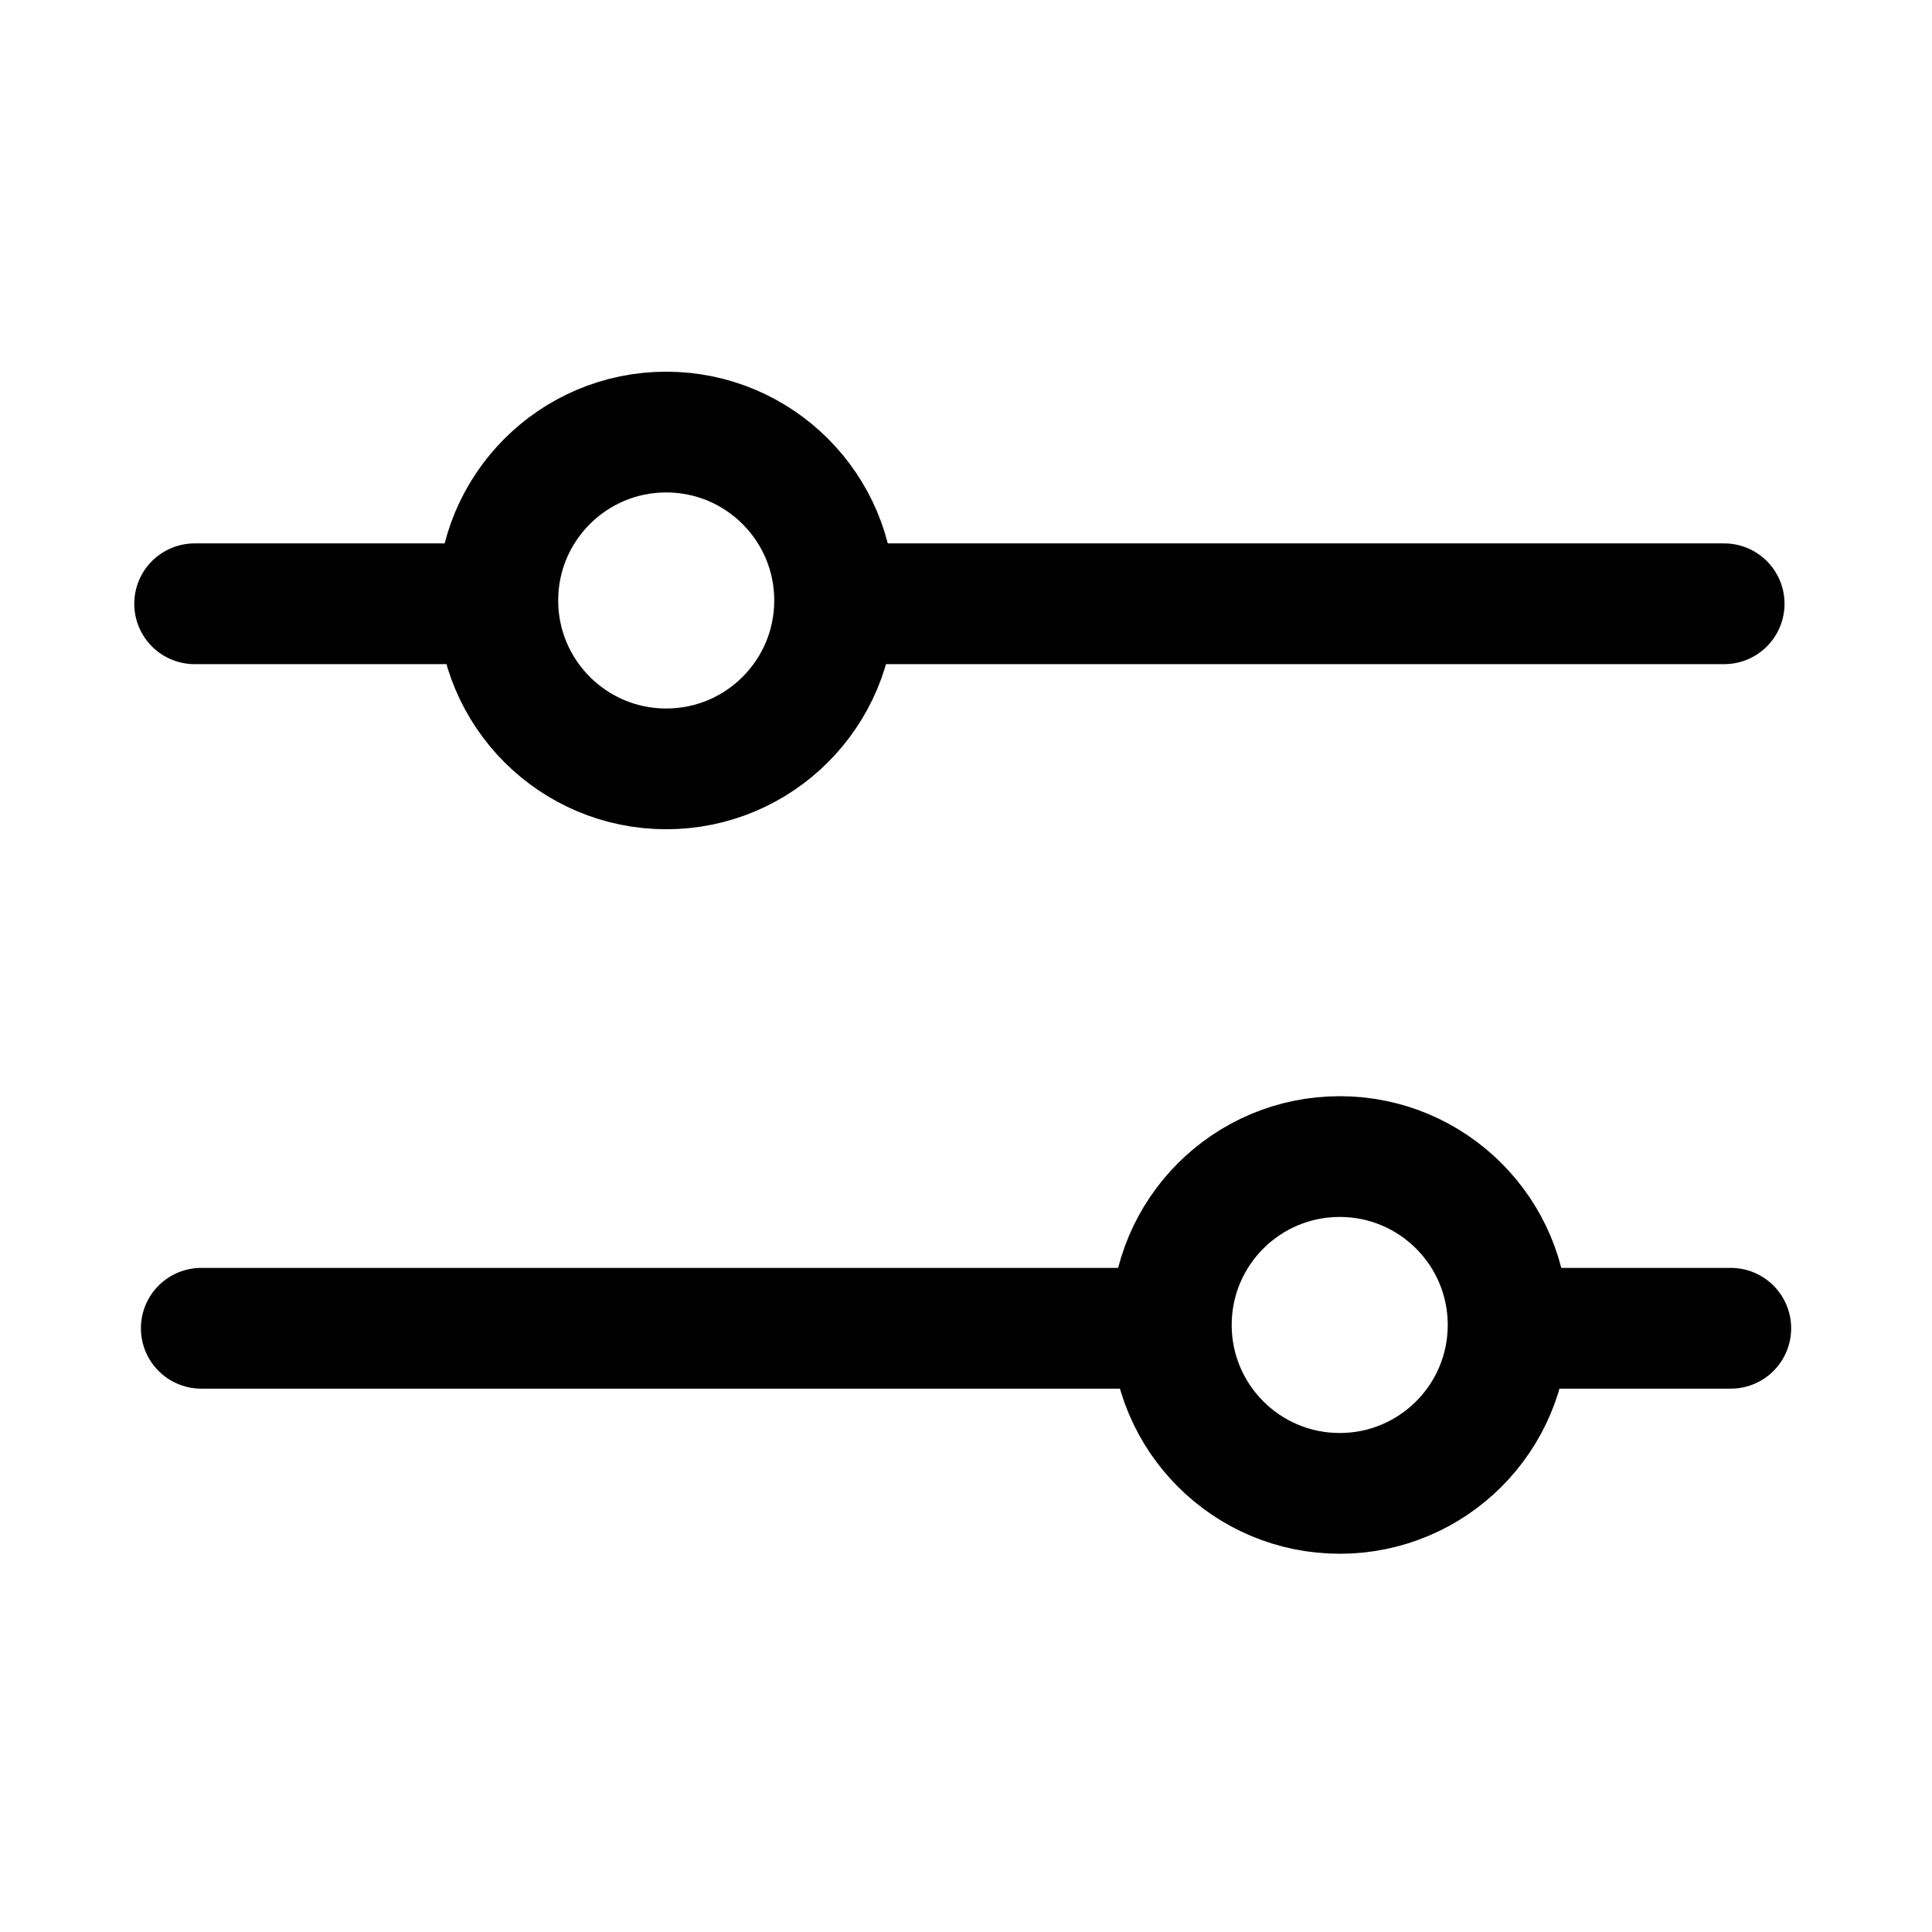
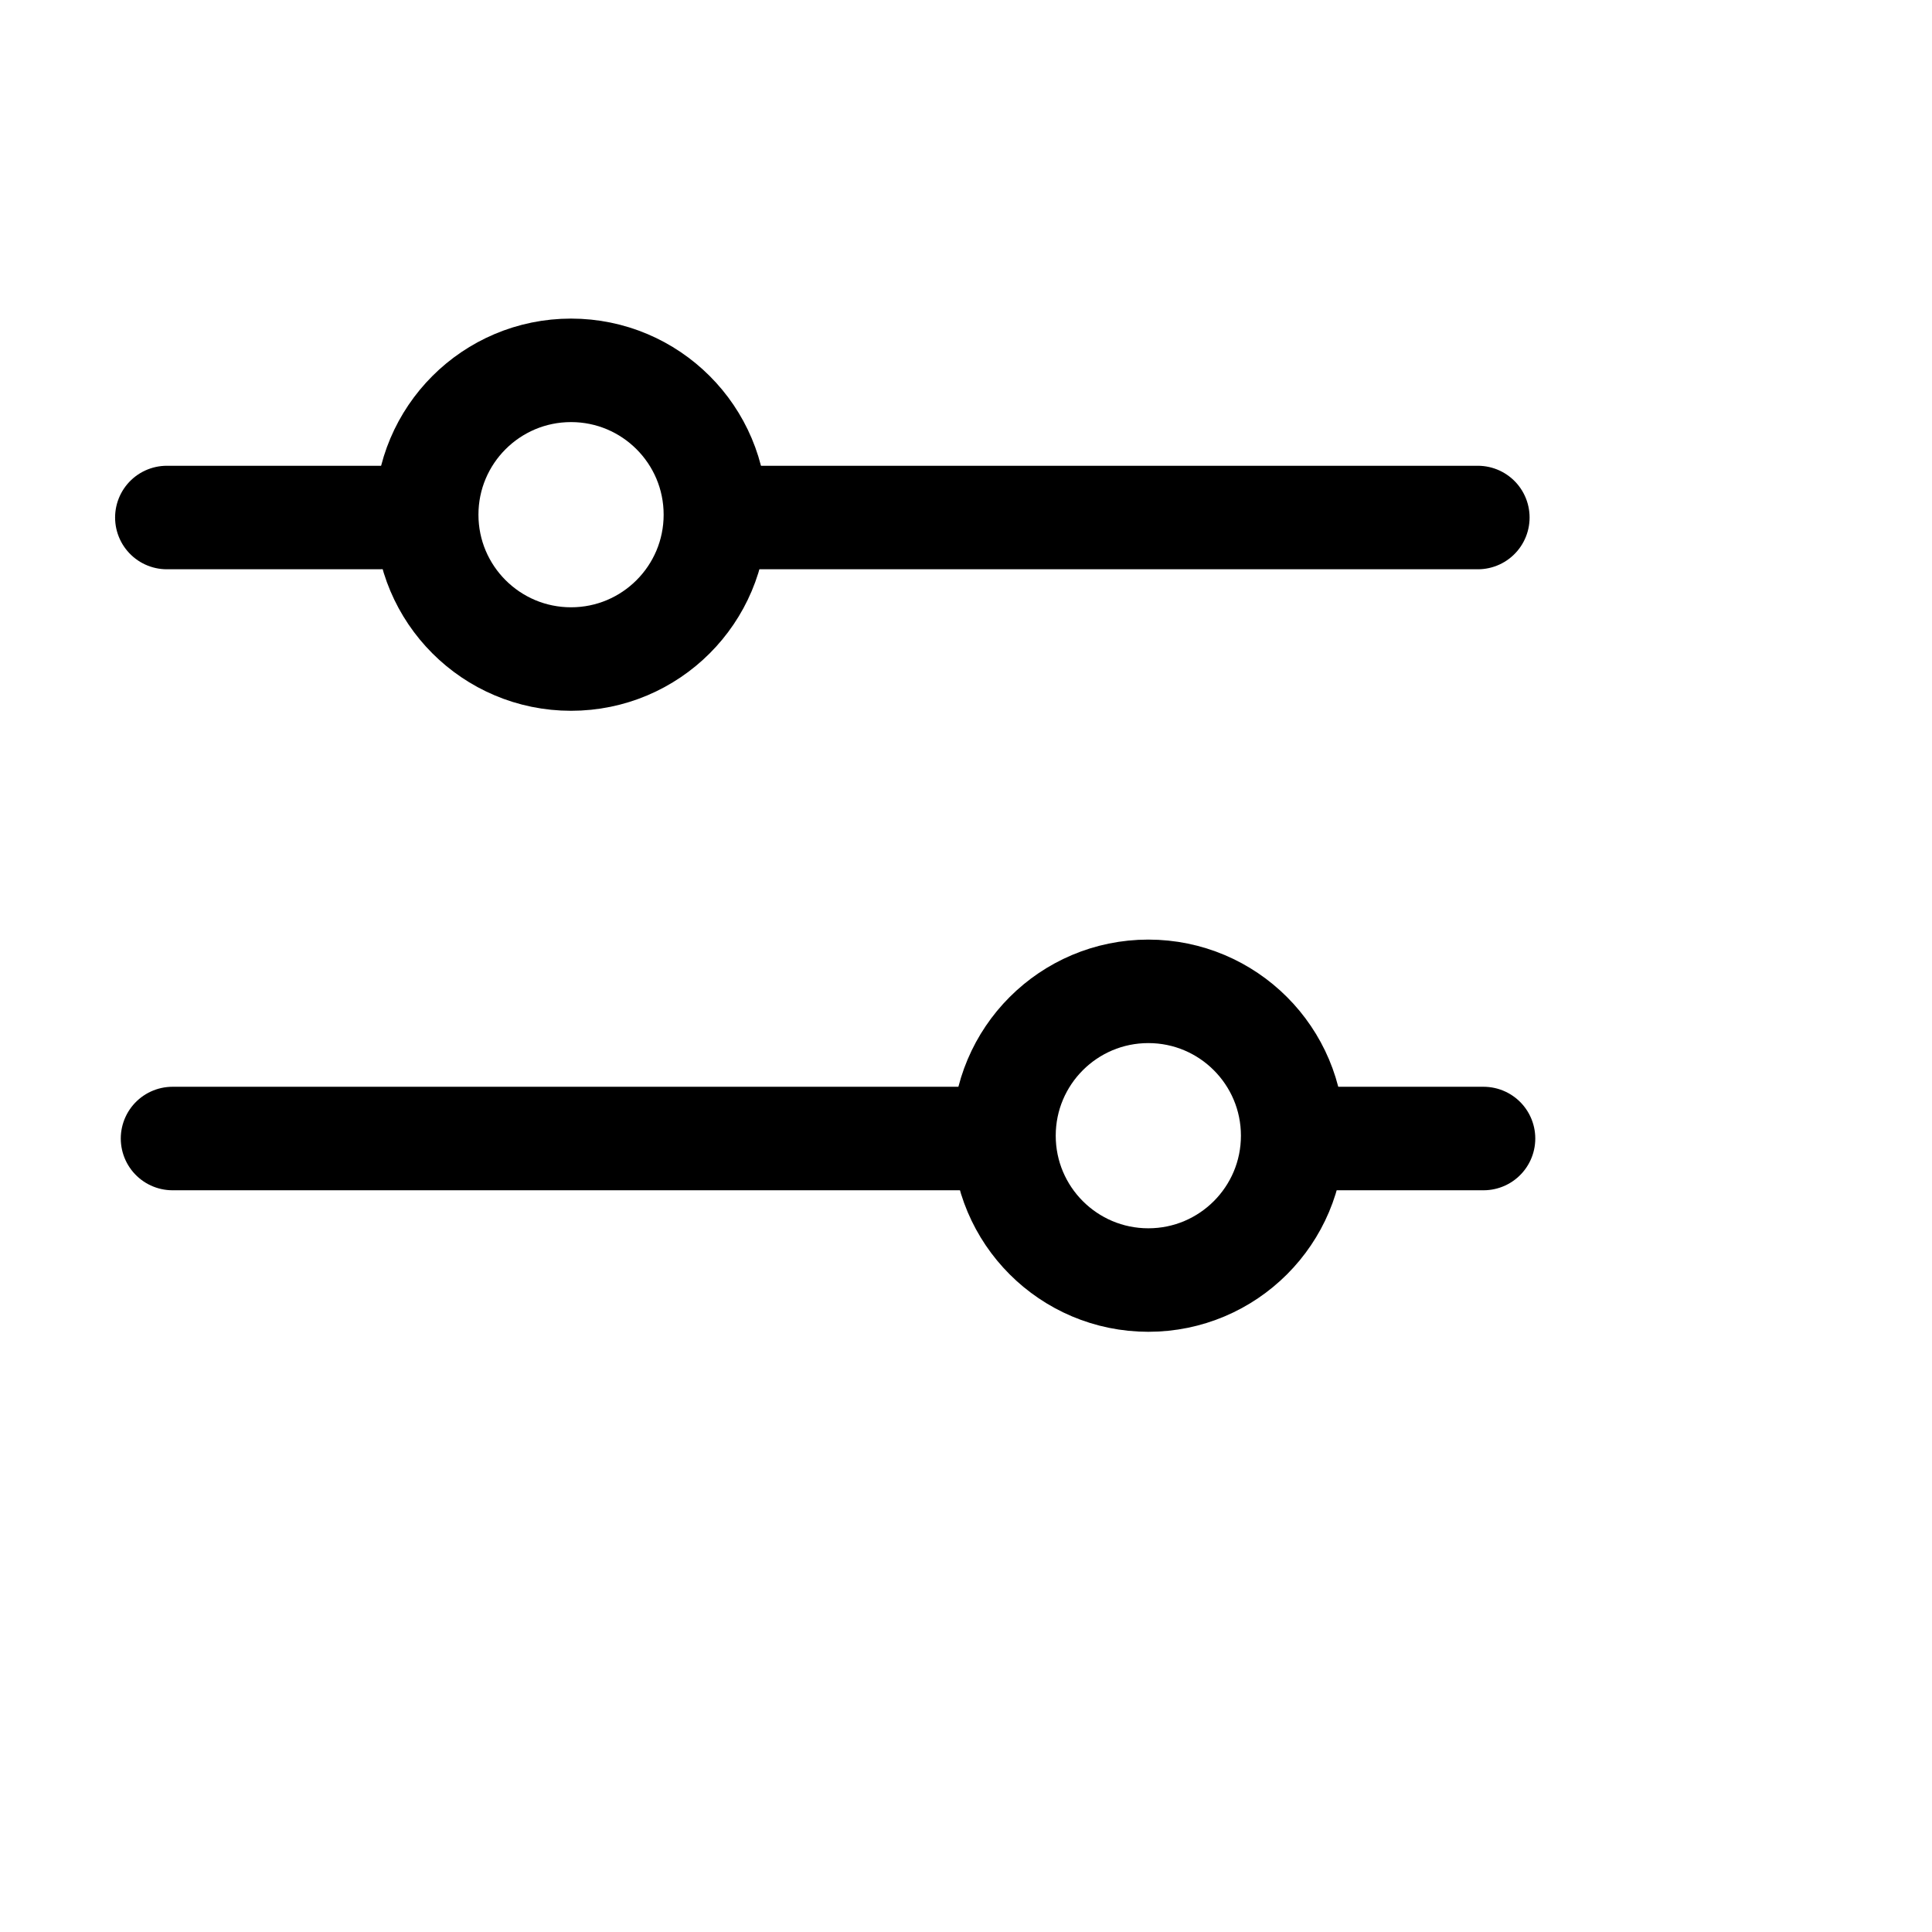
- <svg xmlns="http://www.w3.org/2000/svg" width="24px" height="24px" viewBox="0 0 24 24" version="1.1">
+ <svg xmlns="http://www.w3.org/2000/svg" width="28px" height="28px" viewBox="0 0 28 28" version="1.1">
  <g id="tool-seg-threshold" stroke="none" stroke-width="1" fill="none" fill-rule="evenodd">
-     <rect id="Rectangle" x="0" y="0" width="24" height="24" />
+     <rect id="Rectangle" x="0" y="0" width="28" height="28" />
    <g id="Group" transform="translate(2.4184, 14.3673)" stroke="currentColor" stroke-width="1.5">
-       <line x1="16.582" y1="2.133" x2="19.082" y2="2.133" id="Line-2" stroke-linecap="round" />
-       <line x1="0.082" y1="2.133" x2="12.082" y2="2.133" id="Line-2" stroke-linecap="round" />
+       <line x1="16.582" y1="2.133" x2="19.082" y2="2.133" id="Line-2" stroke-linecap="round">
+             </line>
+       <line x1="0.082" y1="2.133" x2="12.082" y2="2.133" id="Line-2" stroke-linecap="round">
+             </line>
      <circle id="Oval" cx="14.224" cy="2.092" r="2.092" />
    </g>
    <g id="Group" transform="translate(11.7092, 7.4592) scale(-1, 1) translate(-11.7092, -7.4592)translate(1.9184, 5.3673)" stroke="currentColor" stroke-width="1.5">
      <line x1="16" y1="2.133" x2="19.082" y2="2.133" id="Line-2" stroke-linecap="round" />
      <line x1="0.082" y1="2.133" x2="11" y2="2.133" id="Line-2" stroke-linecap="round" />
      <circle id="Oval" cx="13.224" cy="2.092" r="2.092" />
    </g>
  </g>
</svg>
